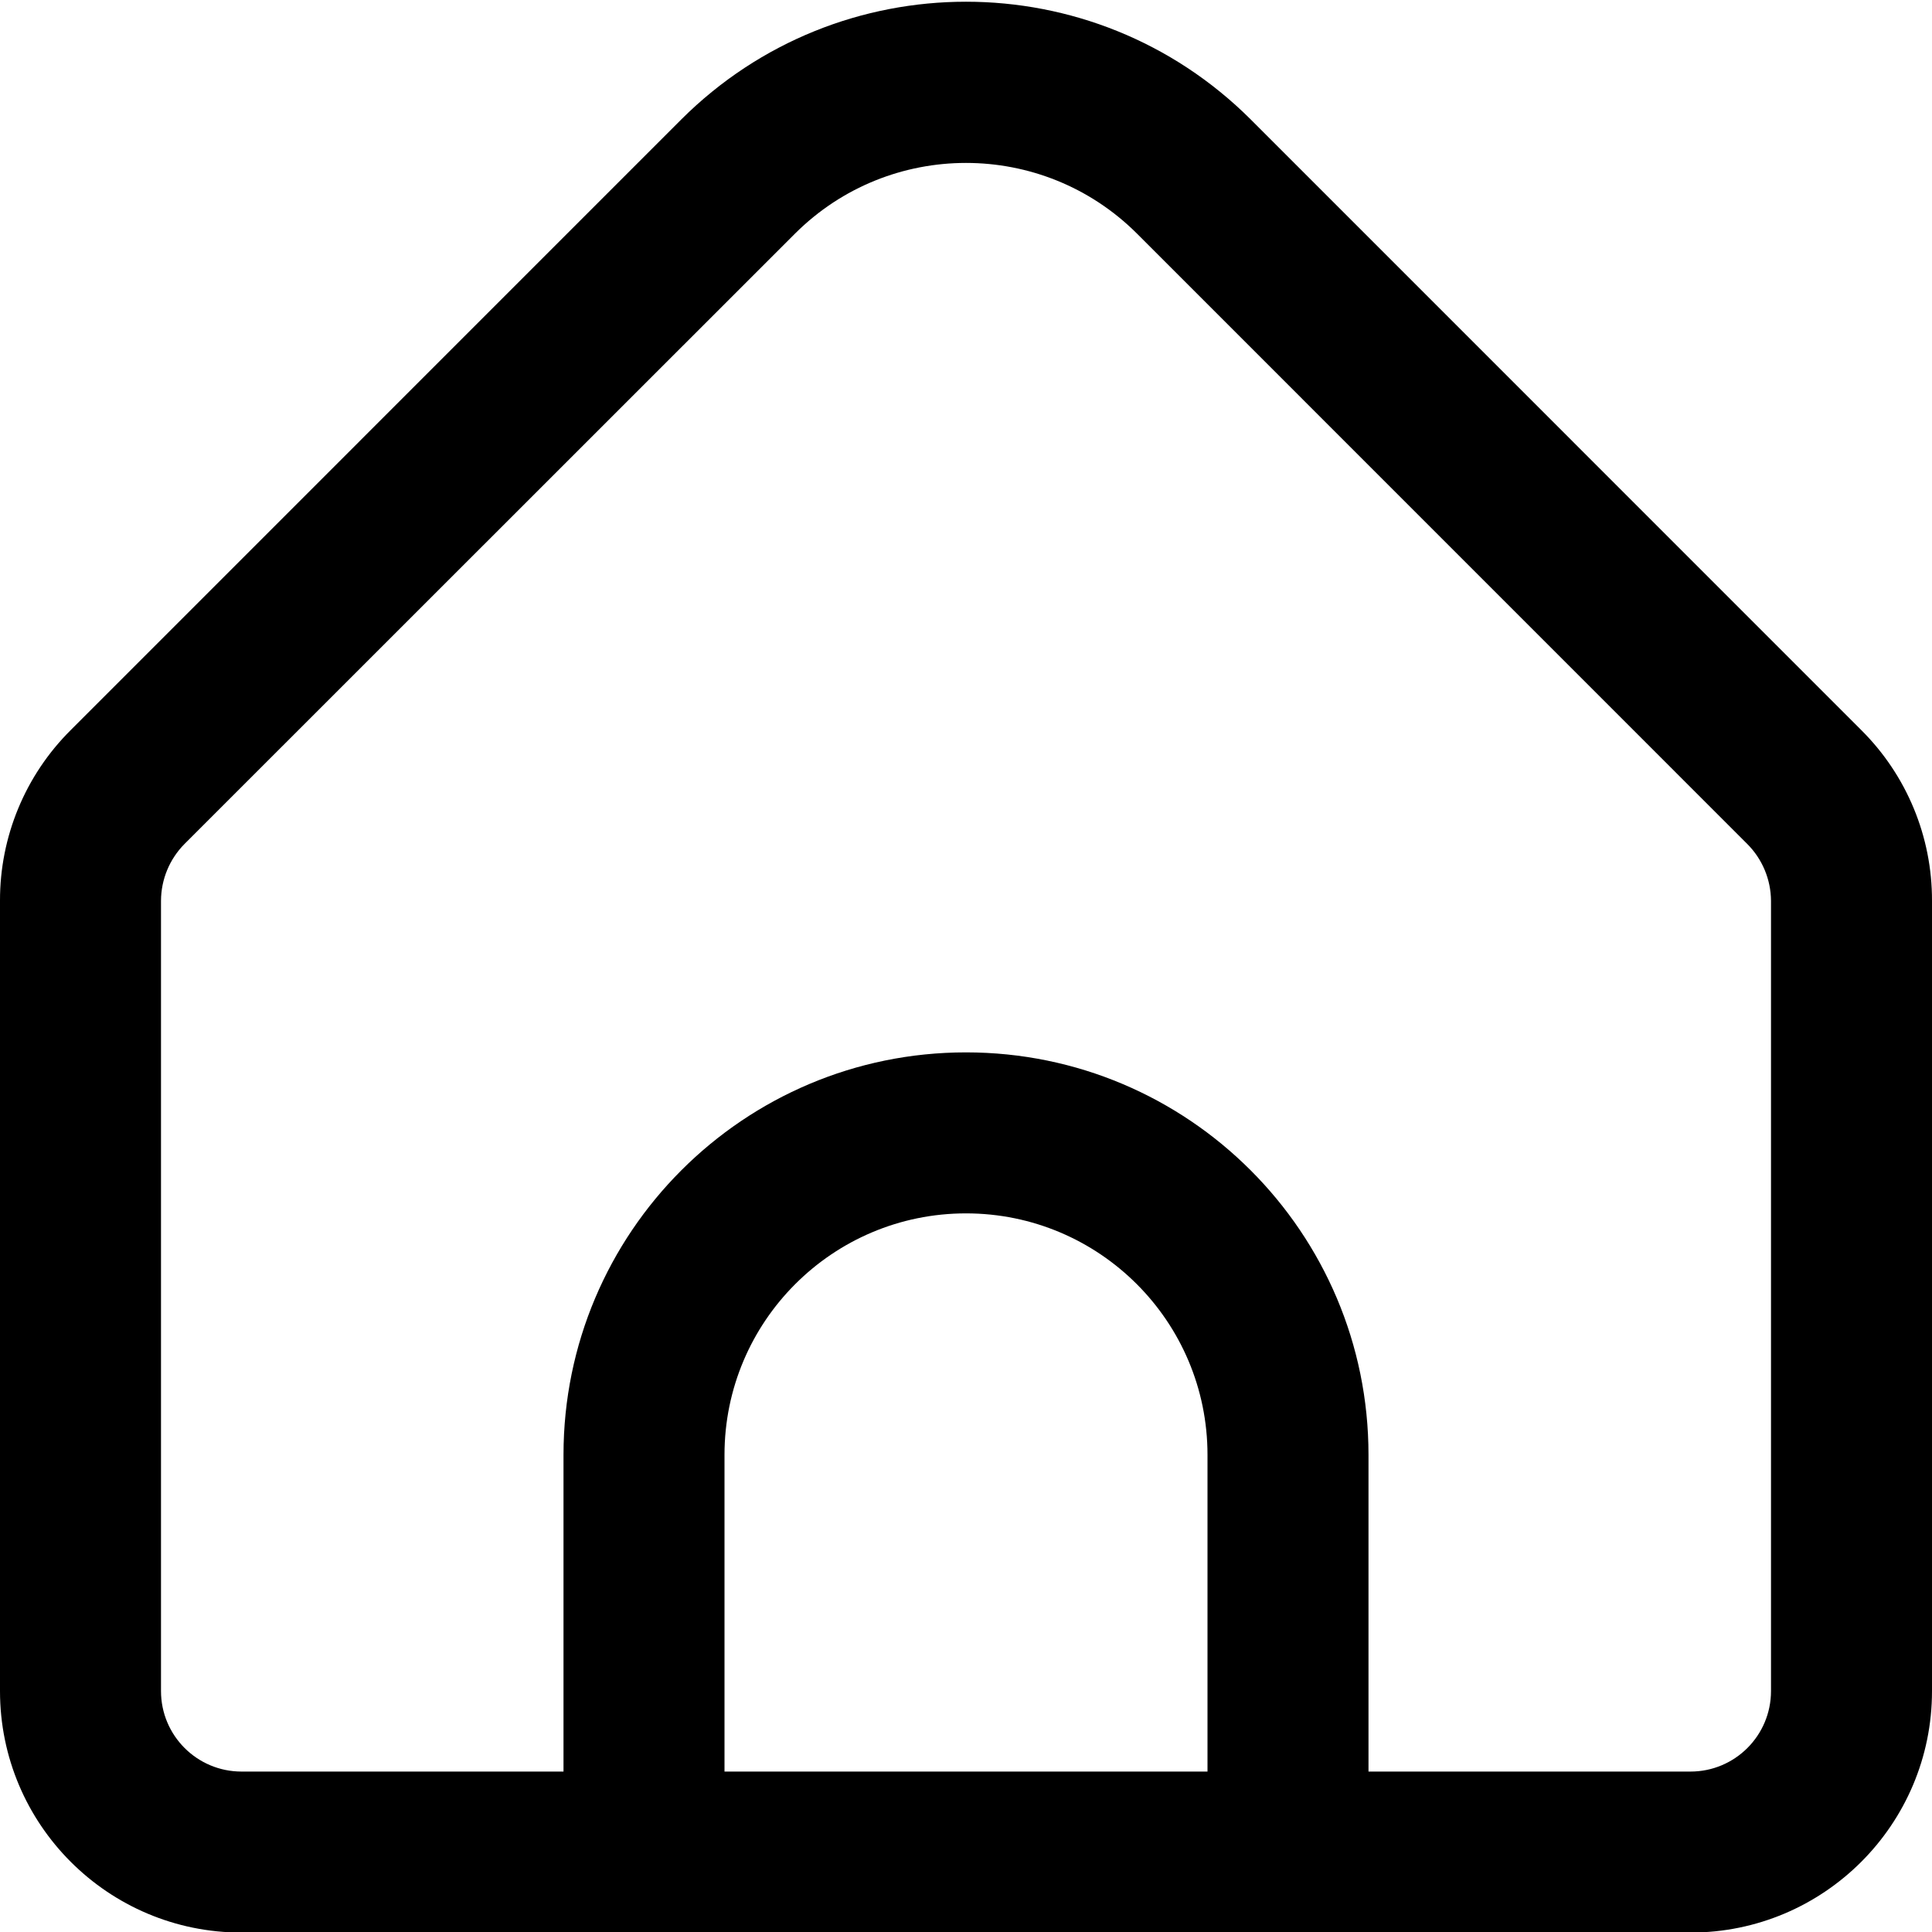
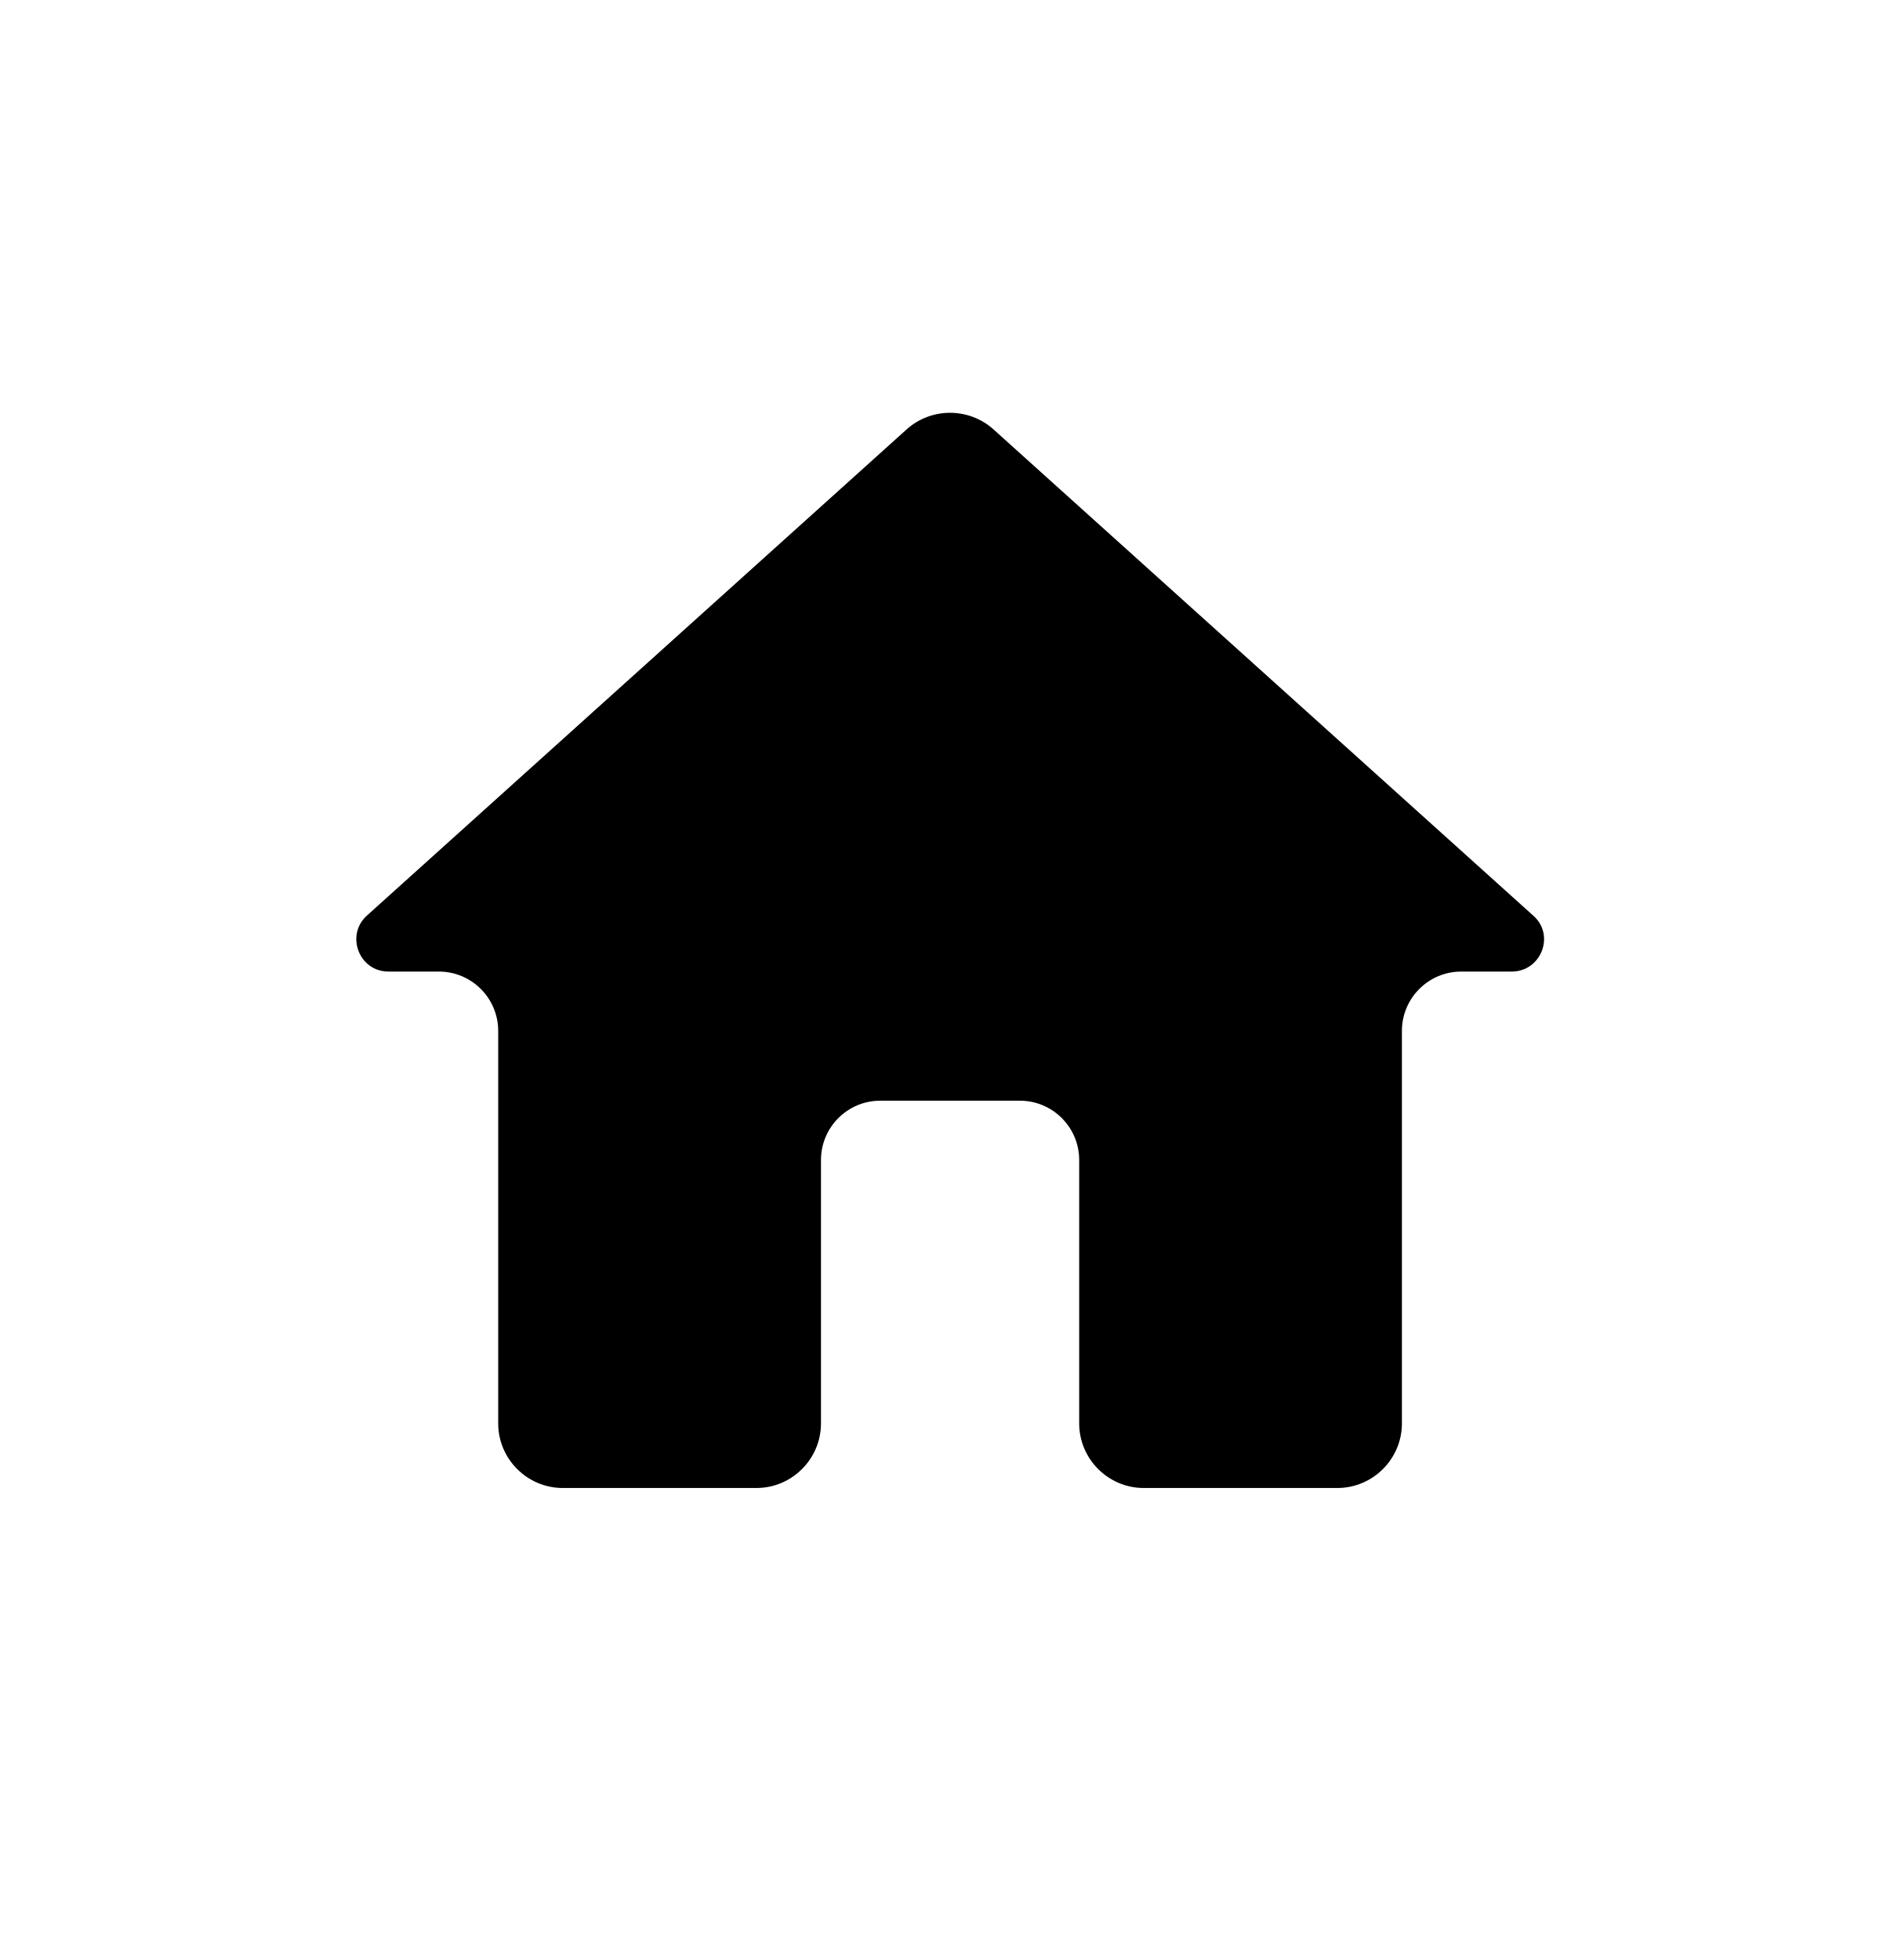
- <svg xmlns="http://www.w3.org/2000/svg" id="Outline" viewBox="0 0 24 24" width="512" height="512">
-   <path d="M23.121,9.069,15.536,1.483a5.008,5.008,0,0,0-7.072,0L.879,9.069A2.978,2.978,0,0,0,0,11.19v9.817a3,3,0,0,0,3,3H21a3,3,0,0,0,3-3V11.19A2.978,2.978,0,0,0,23.121,9.069ZM15,22.007H9V18.073a3,3,0,0,1,6,0Zm7-1a1,1,0,0,1-1,1H17V18.073a5,5,0,0,0-10,0v3.934H3a1,1,0,0,1-1-1V11.19a1.008,1.008,0,0,1,.293-.707L9.878,2.9a3.008,3.008,0,0,1,4.244,0l7.585,7.586A1.008,1.008,0,0,1,22,11.19Z" />
+ <svg xmlns="http://www.w3.org/2000/svg" width="32" height="33" viewBox="0 0 32 33">
+   <path d="M13.824 23.966V19.532C13.824 18.979 14.271 18.532 14.824 18.532H17.172C17.724 18.532 18.172 18.979 18.172 19.532V23.966C18.172 24.564 18.661 25.053 19.258 25.053H22.519C23.117 25.053 23.606 24.564 23.606 23.966V17.358C23.606 16.805 24.054 16.358 24.606 16.358H25.454C25.954 16.358 26.193 15.738 25.813 15.412L16.726 7.227C16.313 6.858 15.682 6.858 15.269 7.227L6.182 15.412C5.813 15.738 6.041 16.358 6.541 16.358H7.389C7.941 16.358 8.389 16.805 8.389 17.358V23.966C8.389 24.564 8.878 25.053 9.476 25.053H12.737C13.335 25.053 13.824 24.564 13.824 23.966Z" fill="currentColor" />
</svg>
